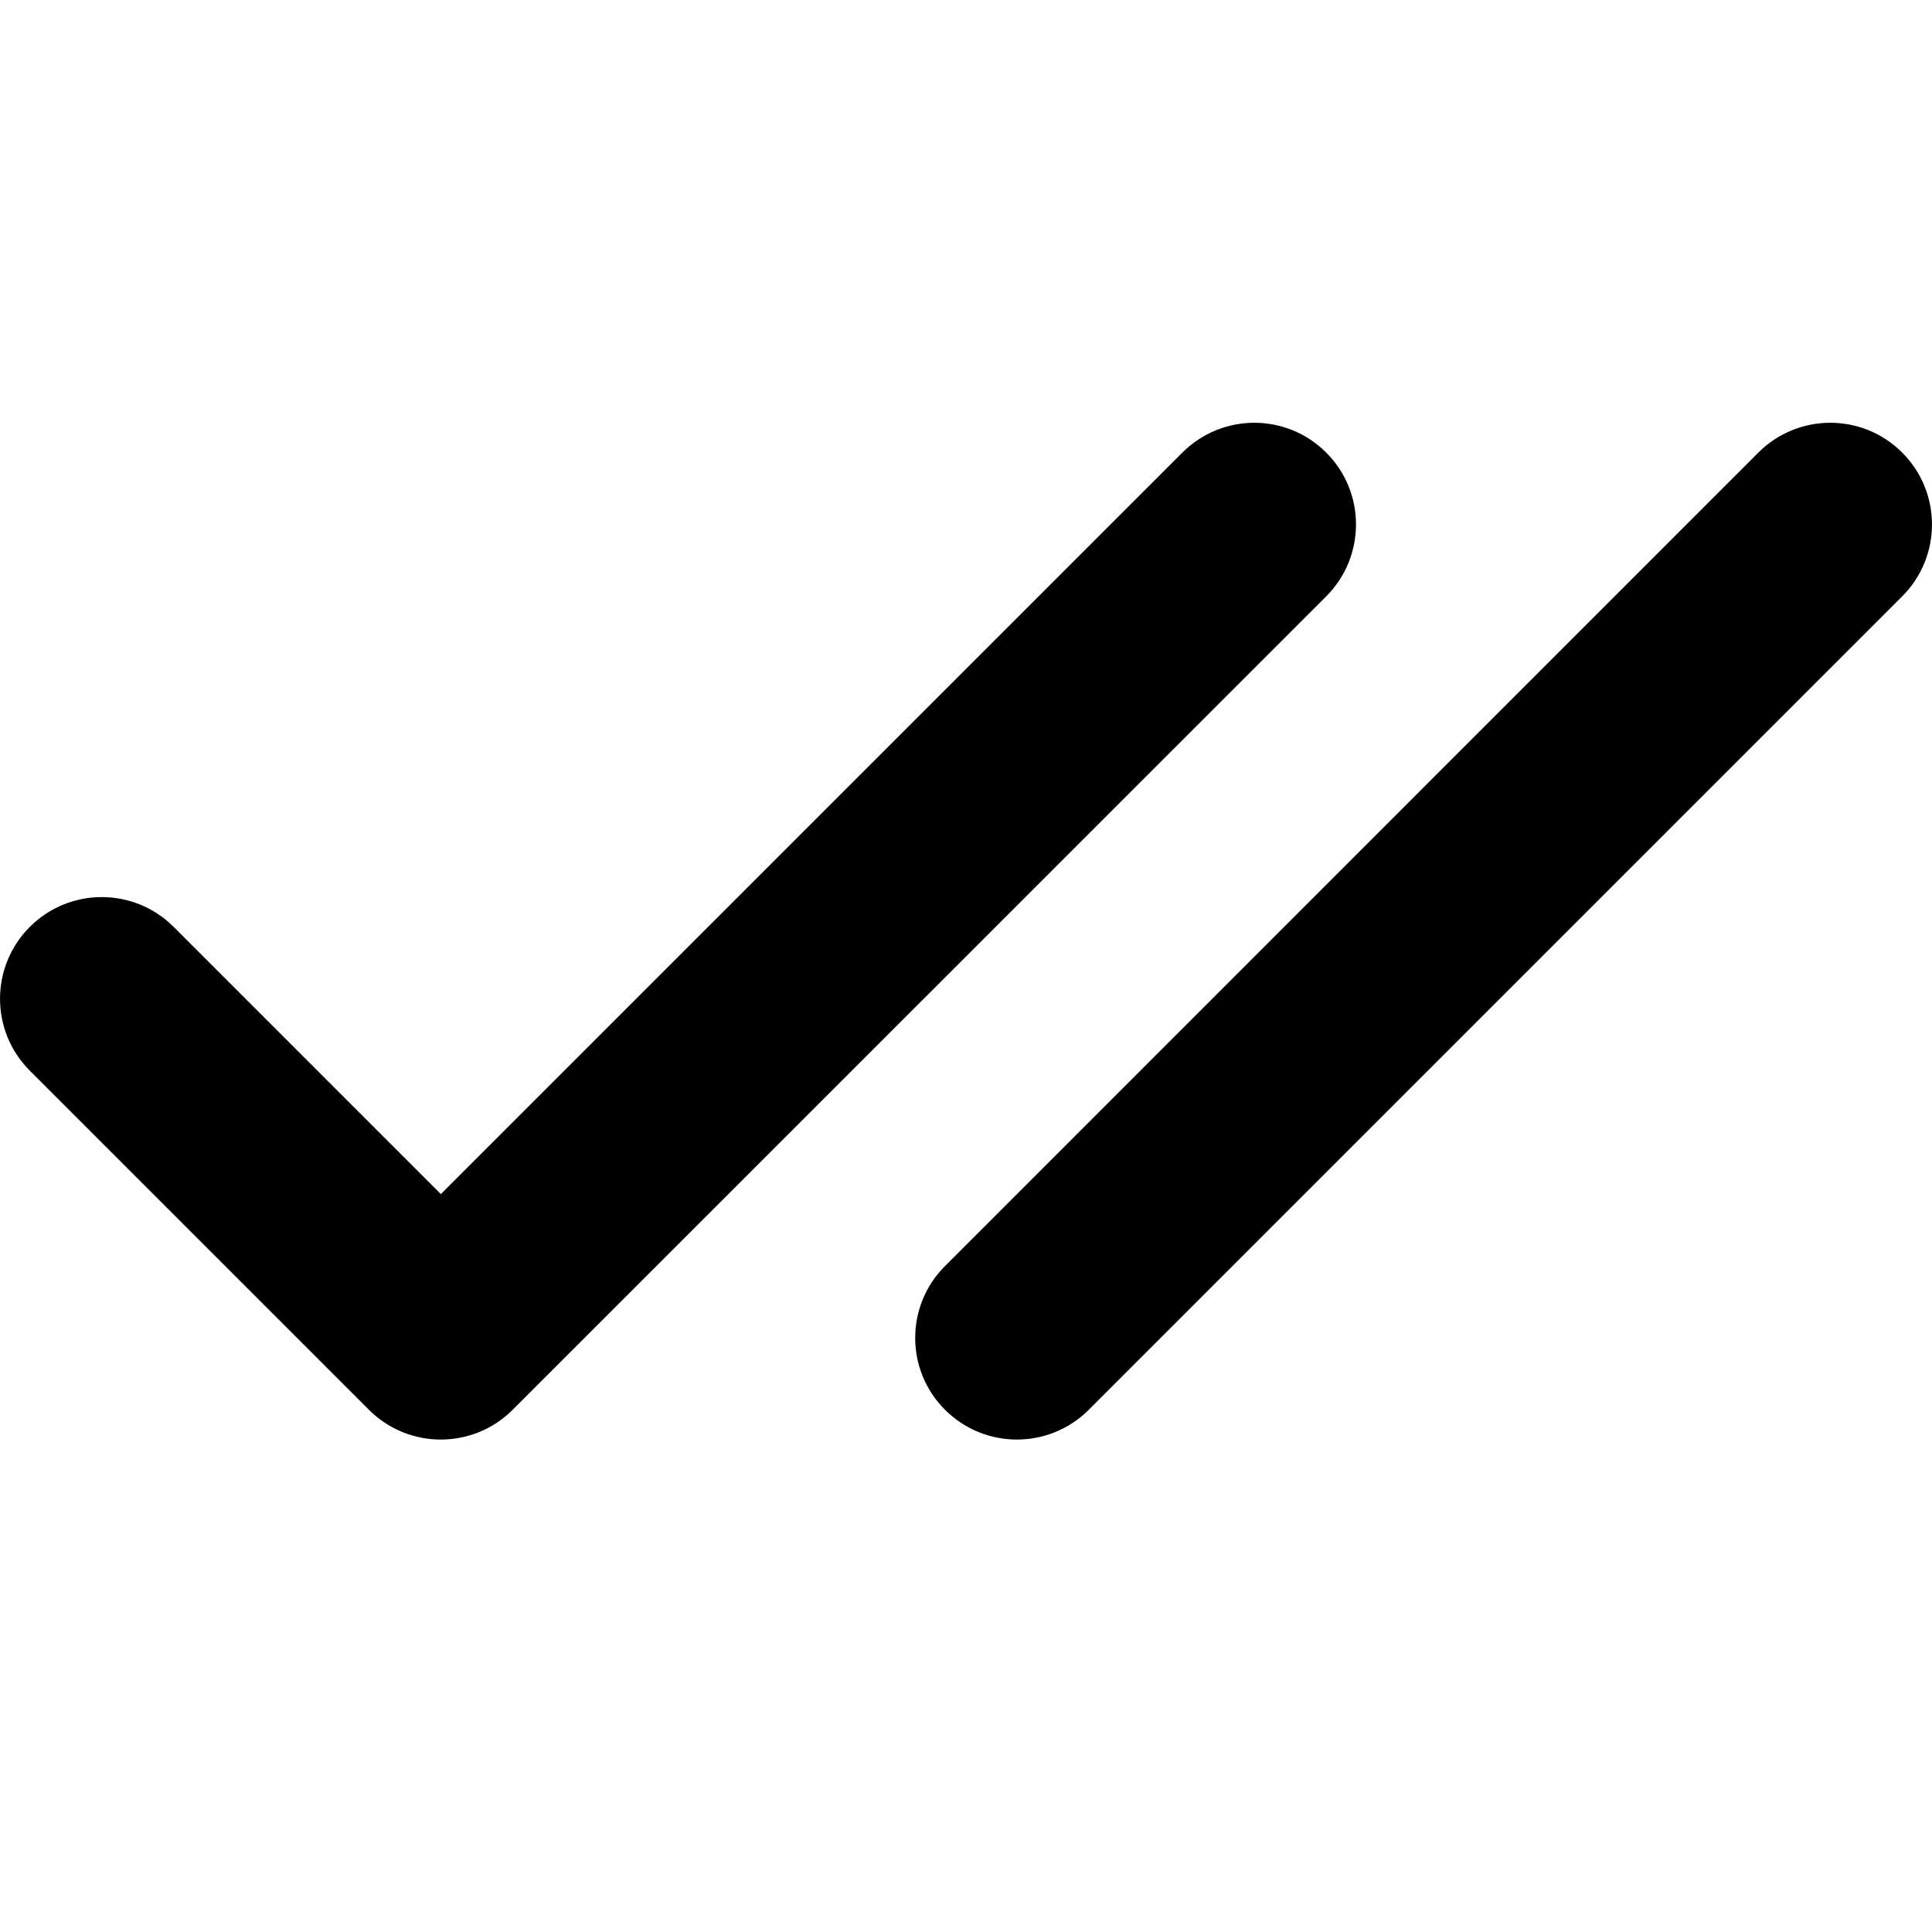
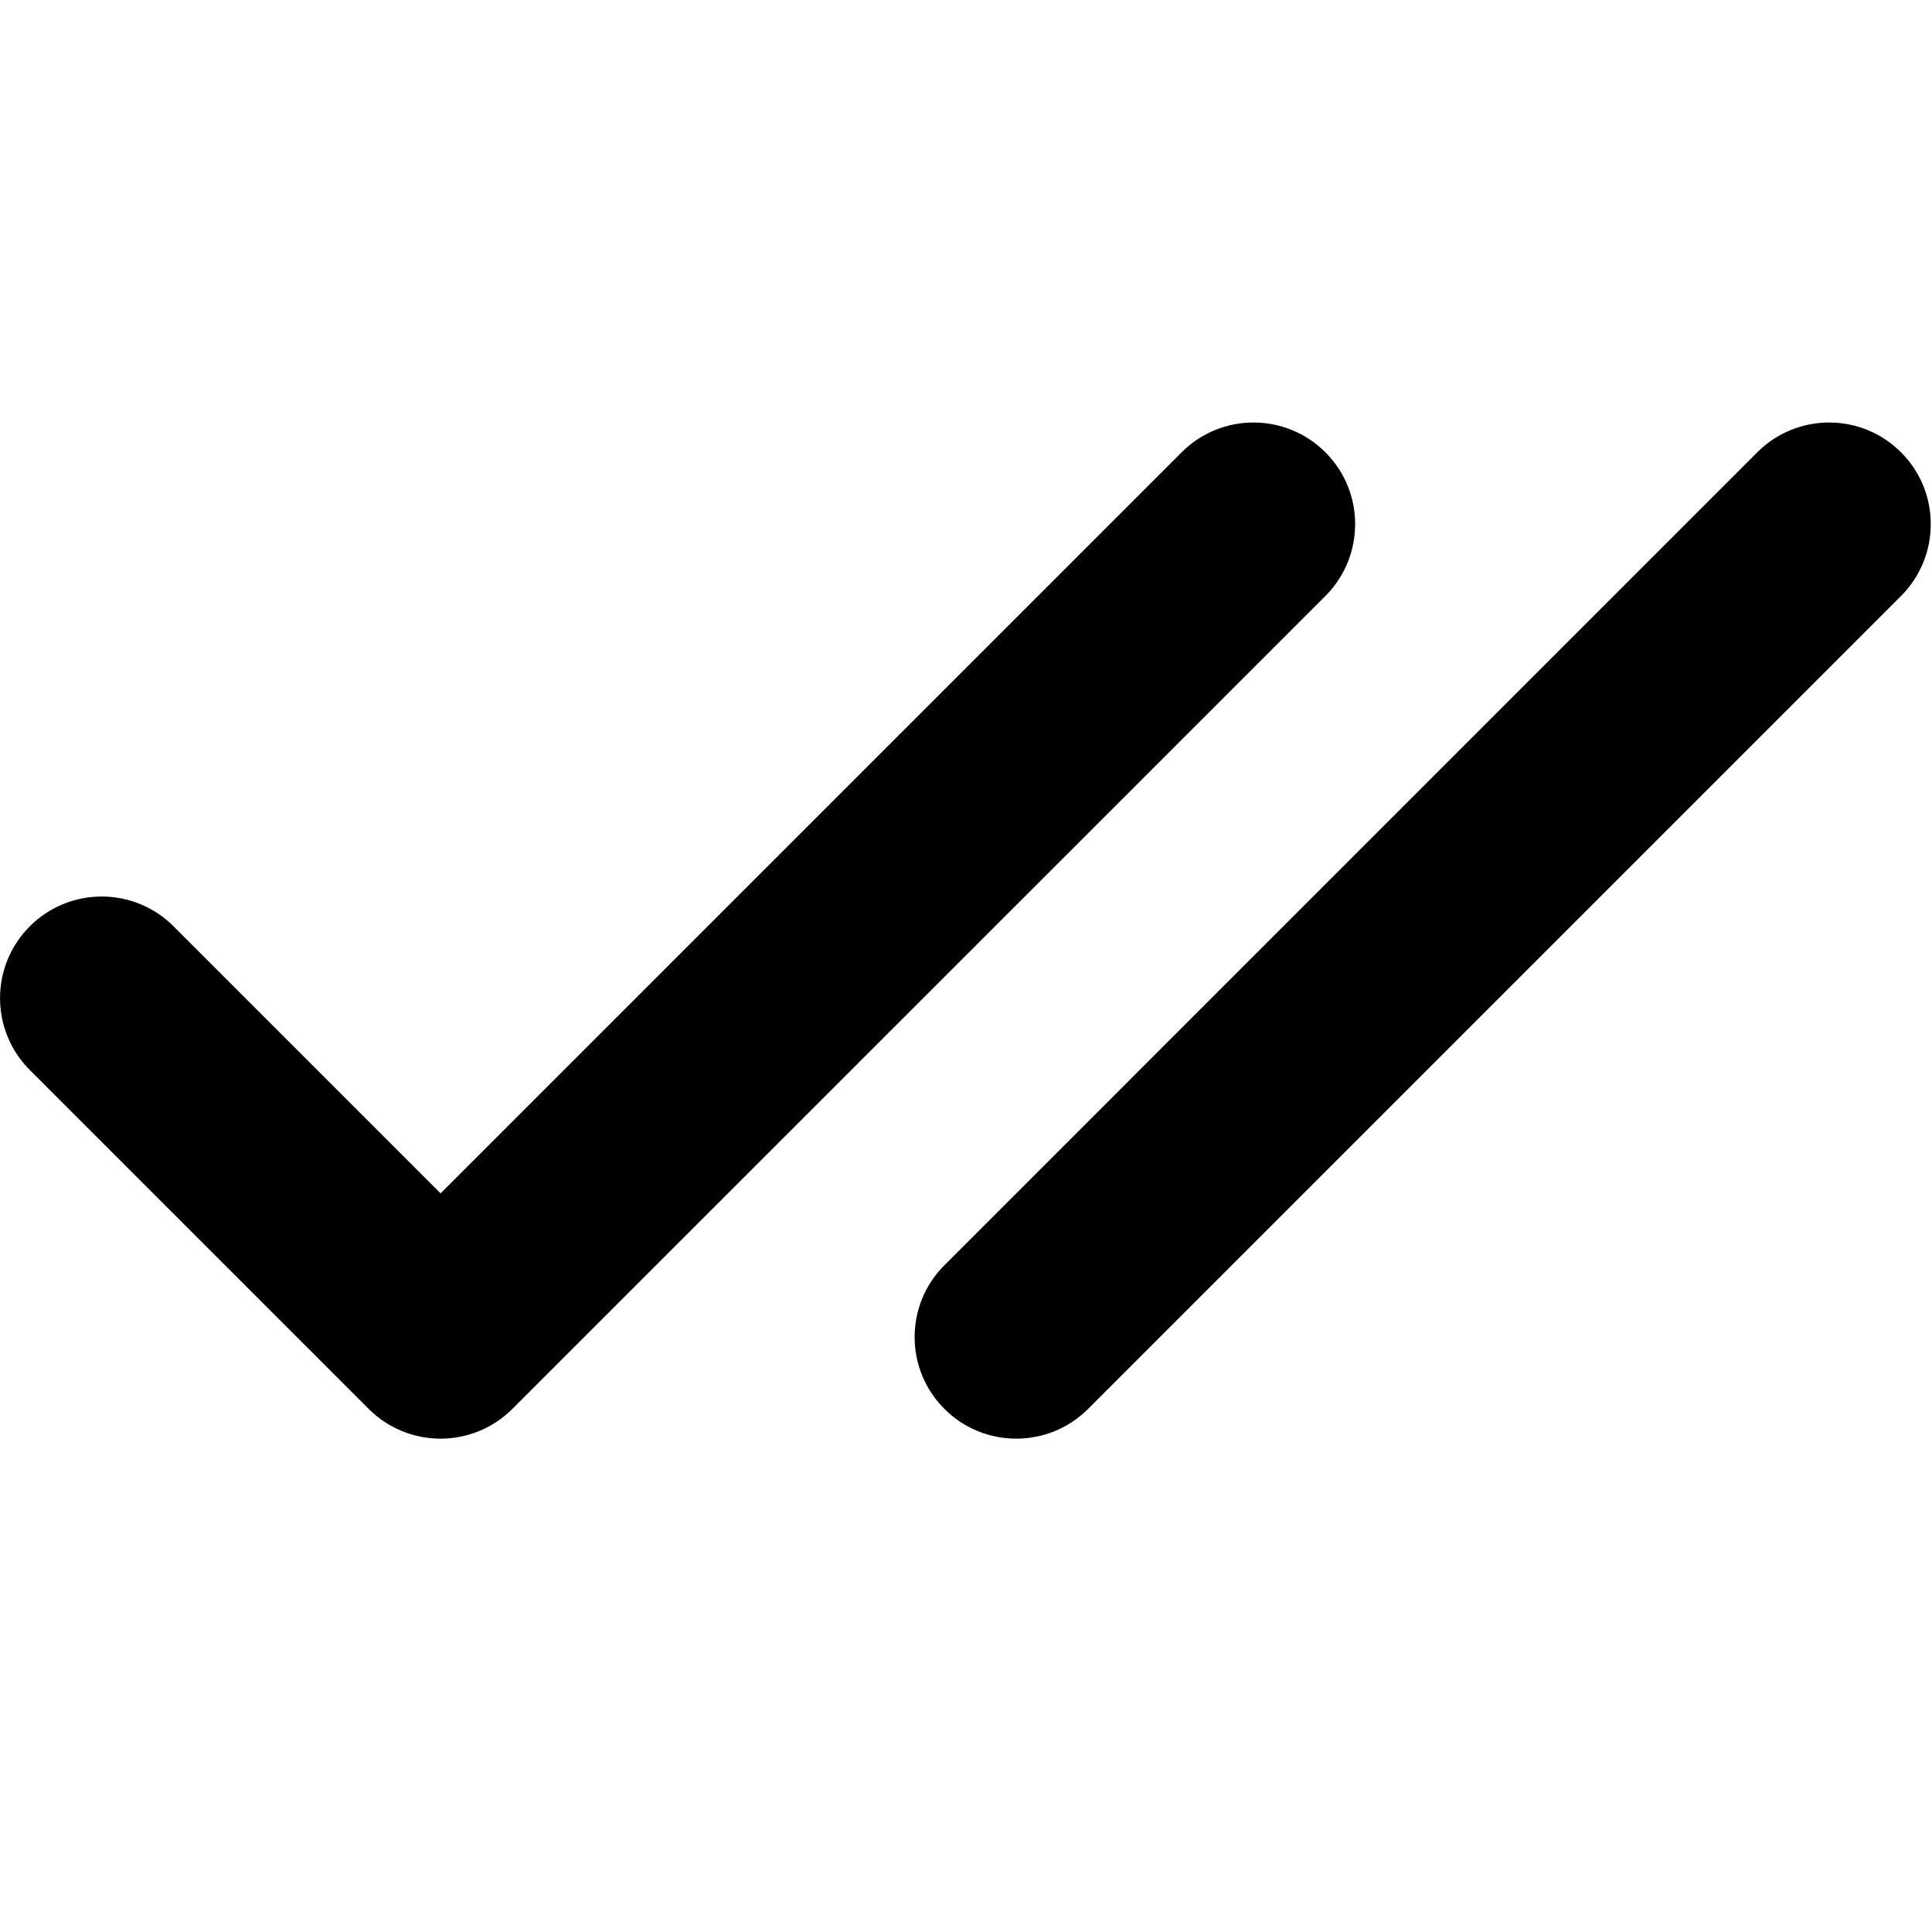
- <svg xmlns="http://www.w3.org/2000/svg" width="16" height="16" viewBox="0 0 16 16" fill="none">
+ <svg xmlns="http://www.w3.org/2000/svg" width="16" height="16" viewBox="0 0 16.01 16.01" fill="none">
  <path fill-rule="evenodd" clip-rule="evenodd" d="M10.983 3.748C11.312 4.076 11.312 4.61 10.983 4.939L4.246 11.675C3.917 12.004 3.384 12.004 3.055 11.675L0.247 8.867C-0.082 8.538 -0.082 8.005 0.247 7.676C0.576 7.347 1.109 7.347 1.438 7.676L3.651 9.889L9.792 3.748C10.121 3.419 10.654 3.419 10.983 3.748Z" fill="currentColor" />
  <path fill-rule="evenodd" clip-rule="evenodd" d="M15.753 3.748C16.082 4.076 16.082 4.61 15.753 4.939L9.017 11.675C8.688 12.004 8.154 12.004 7.826 11.675C7.497 11.347 7.497 10.813 7.826 10.485L14.562 3.748C14.891 3.419 15.425 3.419 15.753 3.748Z" fill="currentColor" />
</svg>
